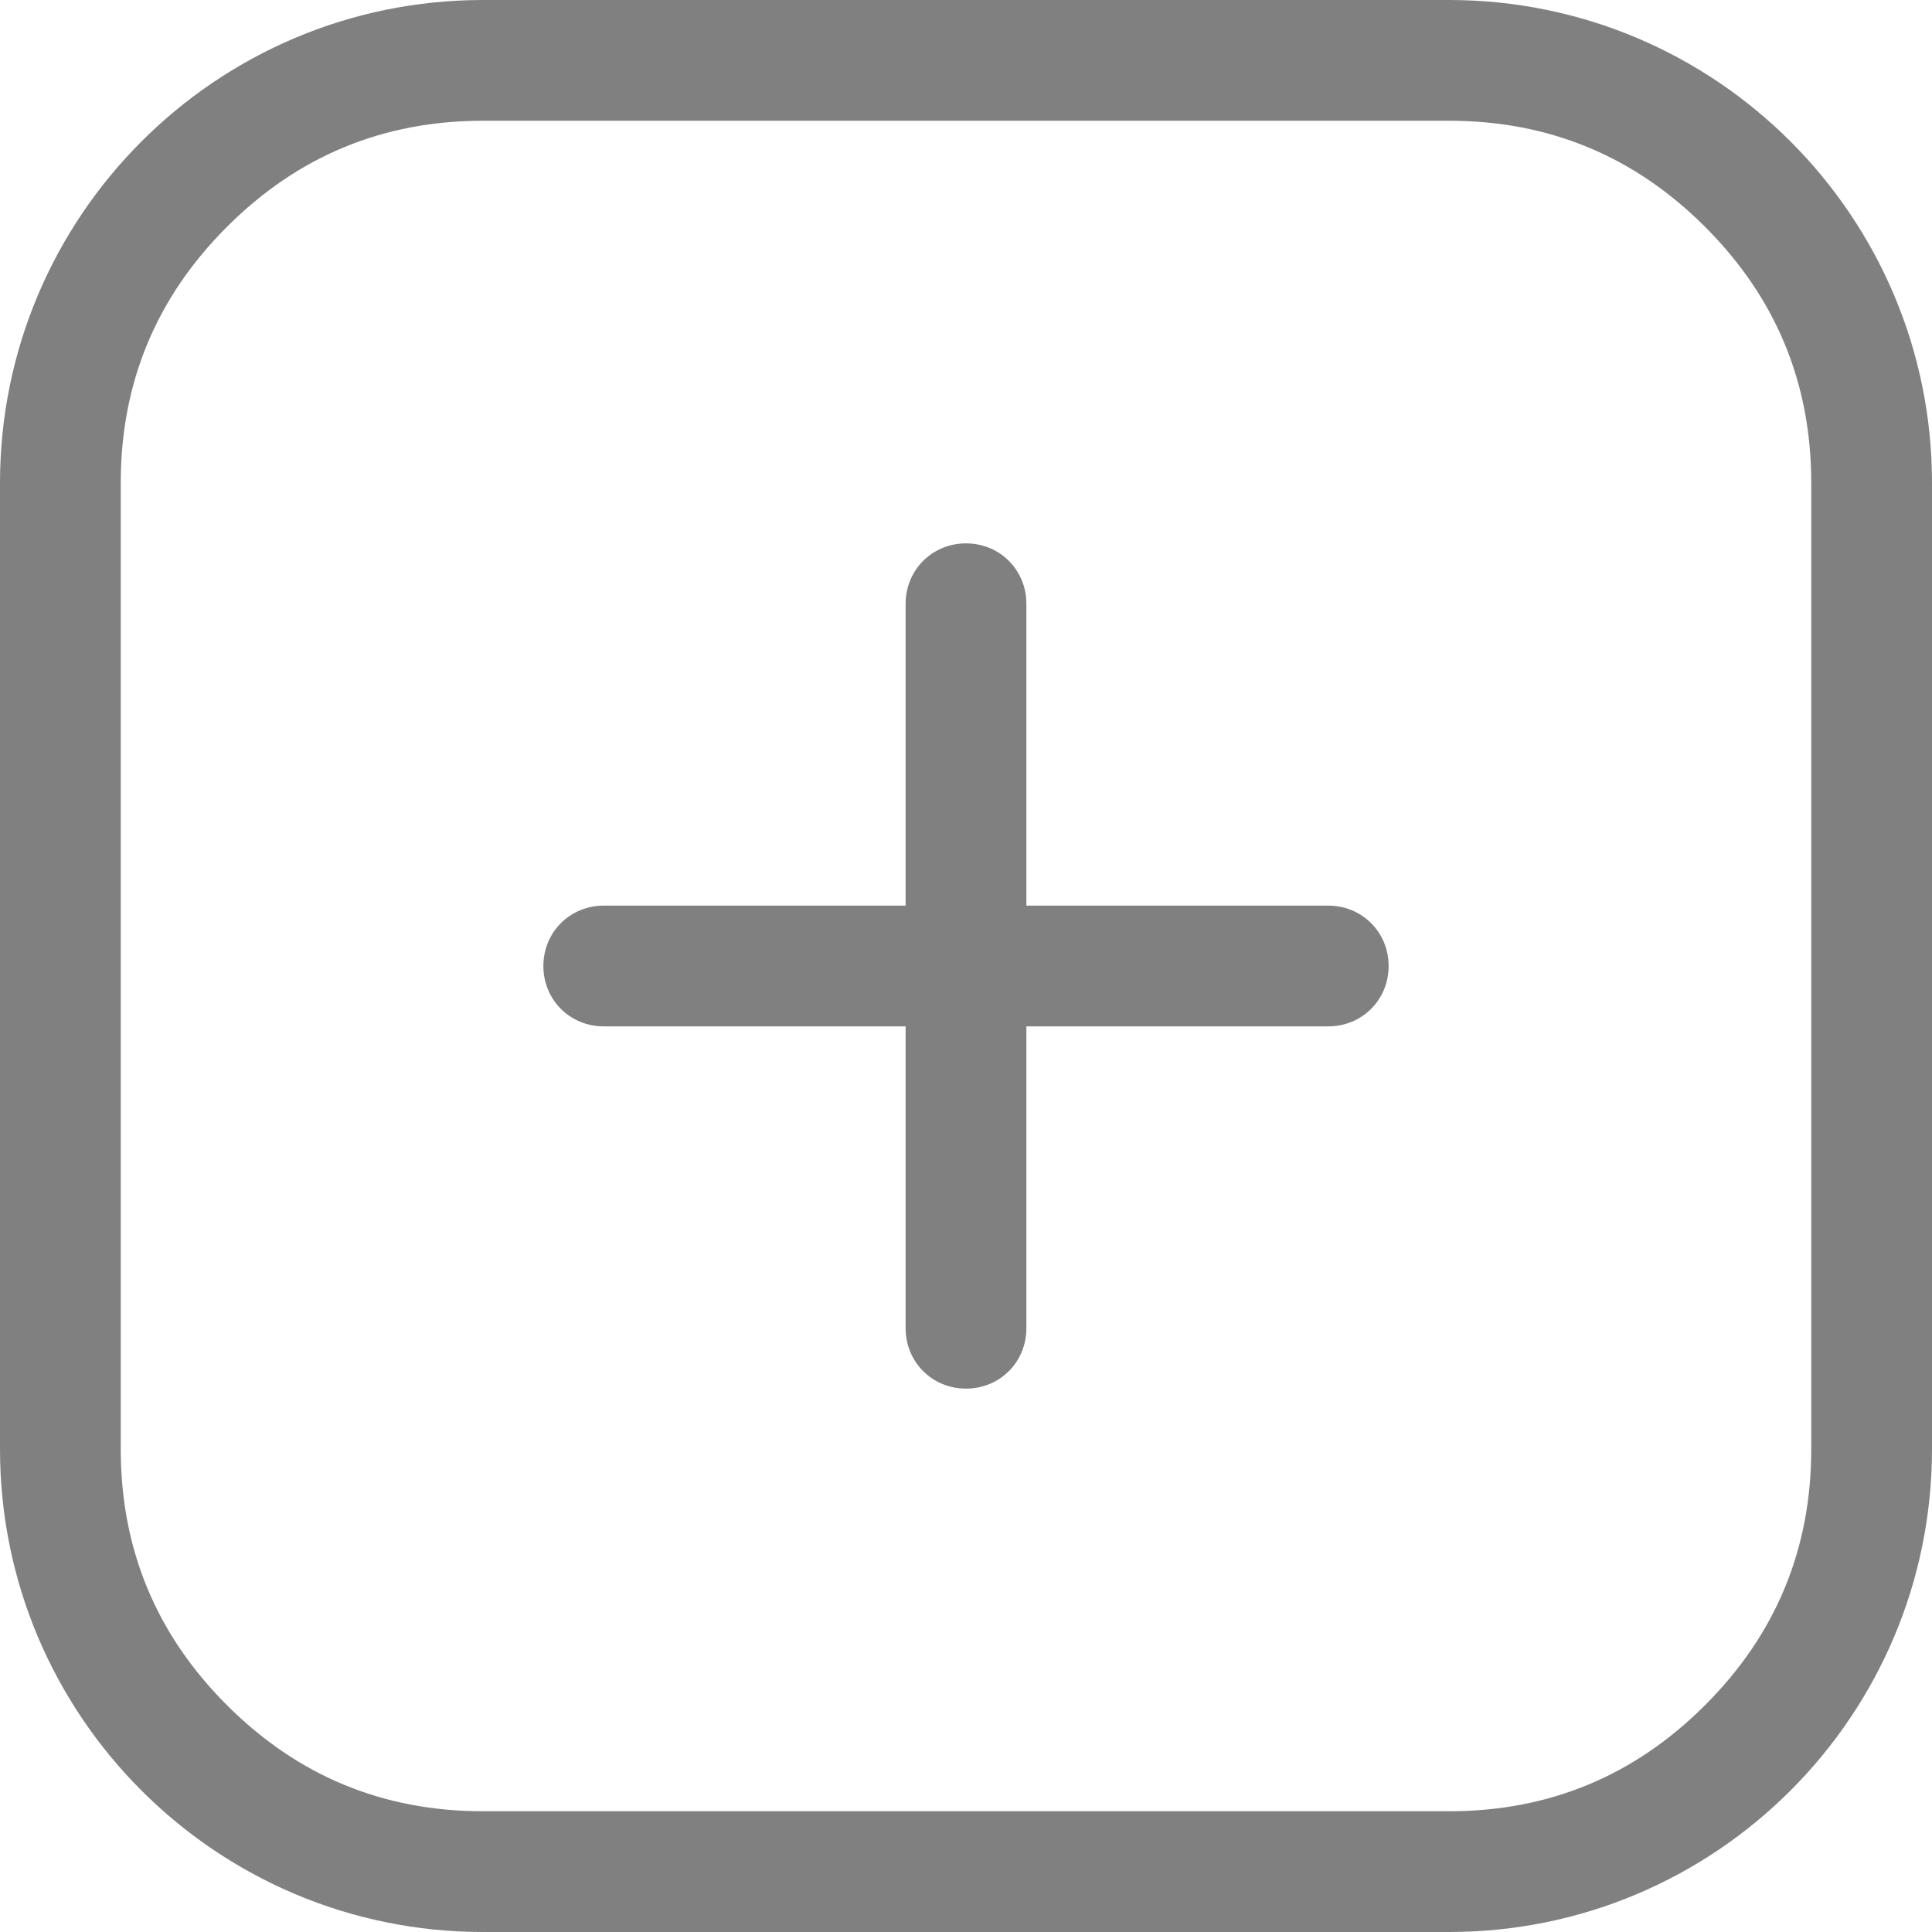
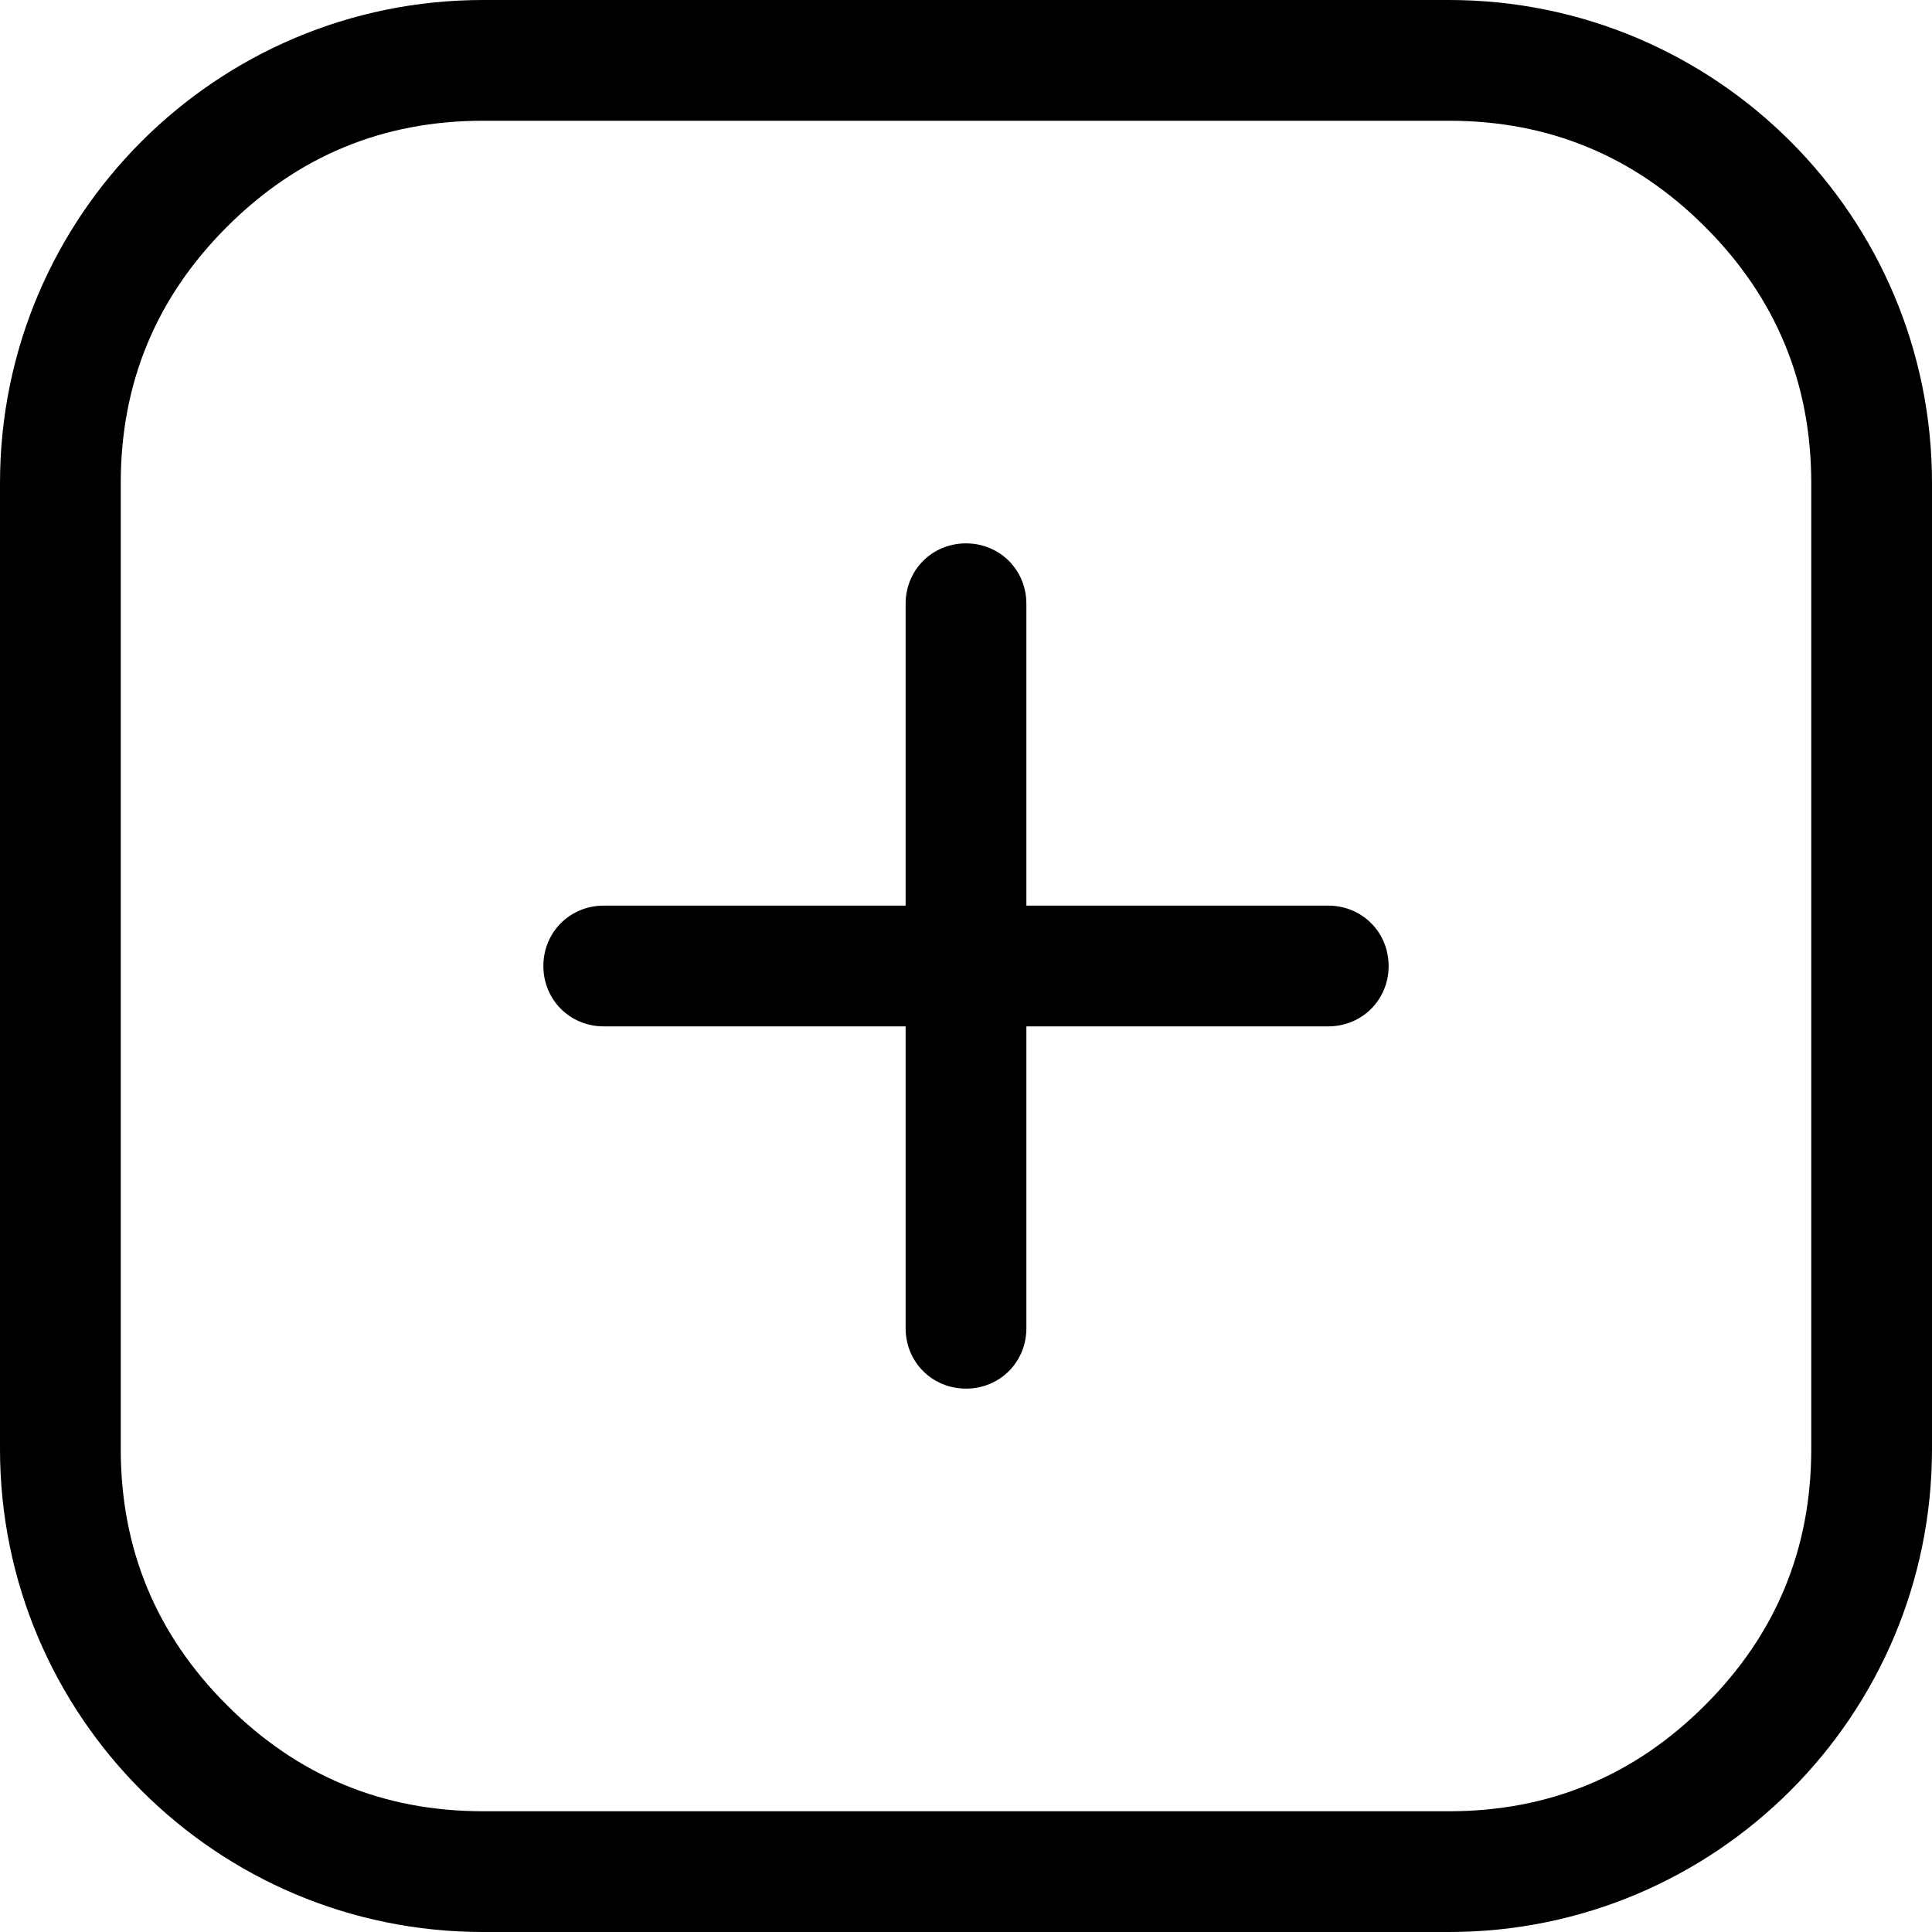
<svg xmlns="http://www.w3.org/2000/svg" viewBox="0 0 16 16" width="16" height="16" fill="none">
  <rect id="增加" width="16" height="16" x="0" y="0" />
-   <path id="合并" d="M12 0C14.209 0 16 1.791 16 4L16 12C16 14.209 14.209 16 12 16L4 16C1.791 16 0 14.209 0 12L0 4C0 1.791 1.791 0 4 0L12 0ZM12 1L4 1C3.586 1 3.202 1.073 2.848 1.22C2.495 1.366 2.172 1.586 1.879 1.879C1.586 2.172 1.366 2.495 1.22 2.848C1.073 3.202 1 3.586 1 4L1 12C1 12.414 1.073 12.798 1.22 13.152C1.366 13.505 1.586 13.828 1.879 14.121C2.172 14.414 2.495 14.634 2.848 14.78C3.202 14.927 3.586 15 4 15L12 15C12.414 15 12.798 14.927 13.152 14.78C13.505 14.634 13.828 14.414 14.121 14.121C14.414 13.828 14.634 13.505 14.78 13.152C14.927 12.798 15 12.414 15 12L15 4C15 3.586 14.927 3.202 14.78 2.848C14.634 2.495 14.414 2.172 14.121 1.879C13.828 1.586 13.505 1.366 13.152 1.22C12.798 1.073 12.414 1 12 1ZM8.5 5C8.5 4.72 8.28 4.5 8 4.5C7.72 4.5 7.5 4.72 7.5 5L7.5 7.5L5 7.5C4.72 7.5 4.5 7.72 4.5 8C4.5 8.28 4.72 8.5 5 8.5L7.5 8.5L7.5 11C7.5 11.28 7.72 11.5 8 11.5C8.28 11.5 8.5 11.28 8.5 11L8.5 8.5L11 8.5C11.28 8.5 11.5 8.28 11.5 8C11.5 7.72 11.28 7.5 11 7.5L8.5 7.5L8.5 5Z" fill="rgb(128,128,128)" fill-rule="evenodd" />
+   <path id="合并" d="M12 0C14.209 0 16 1.791 16 4L16 12C16 14.209 14.209 16 12 16L4 16C1.791 16 0 14.209 0 12L0 4C0 1.791 1.791 0 4 0L12 0ZM12 1L4 1C3.586 1 3.202 1.073 2.848 1.22C2.495 1.366 2.172 1.586 1.879 1.879C1.586 2.172 1.366 2.495 1.22 2.848C1.073 3.202 1 3.586 1 4L1 12C1 12.414 1.073 12.798 1.22 13.152C1.366 13.505 1.586 13.828 1.879 14.121C2.172 14.414 2.495 14.634 2.848 14.78C3.202 14.927 3.586 15 4 15L12 15C12.414 15 12.798 14.927 13.152 14.78C13.505 14.634 13.828 14.414 14.121 14.121C14.414 13.828 14.634 13.505 14.78 13.152C14.927 12.798 15 12.414 15 12L15 4C15 3.586 14.927 3.202 14.78 2.848C14.634 2.495 14.414 2.172 14.121 1.879C13.828 1.586 13.505 1.366 13.152 1.22C12.798 1.073 12.414 1 12 1ZM8.5 5C8.5 4.72 8.28 4.5 8 4.5C7.72 4.5 7.5 4.72 7.5 5L7.5 7.5L5 7.5C4.72 7.5 4.5 7.72 4.5 8C4.5 8.28 4.72 8.5 5 8.5L7.5 8.5L7.5 11C7.5 11.28 7.72 11.5 8 11.5C8.28 11.5 8.5 11.28 8.5 11L8.5 8.5L11 8.5C11.28 8.5 11.5 8.28 11.5 8C11.5 7.72 11.28 7.5 11 7.5L8.5 7.5L8.5 5Z" fill="currentColor" fill-rule="evenodd" />
</svg>
